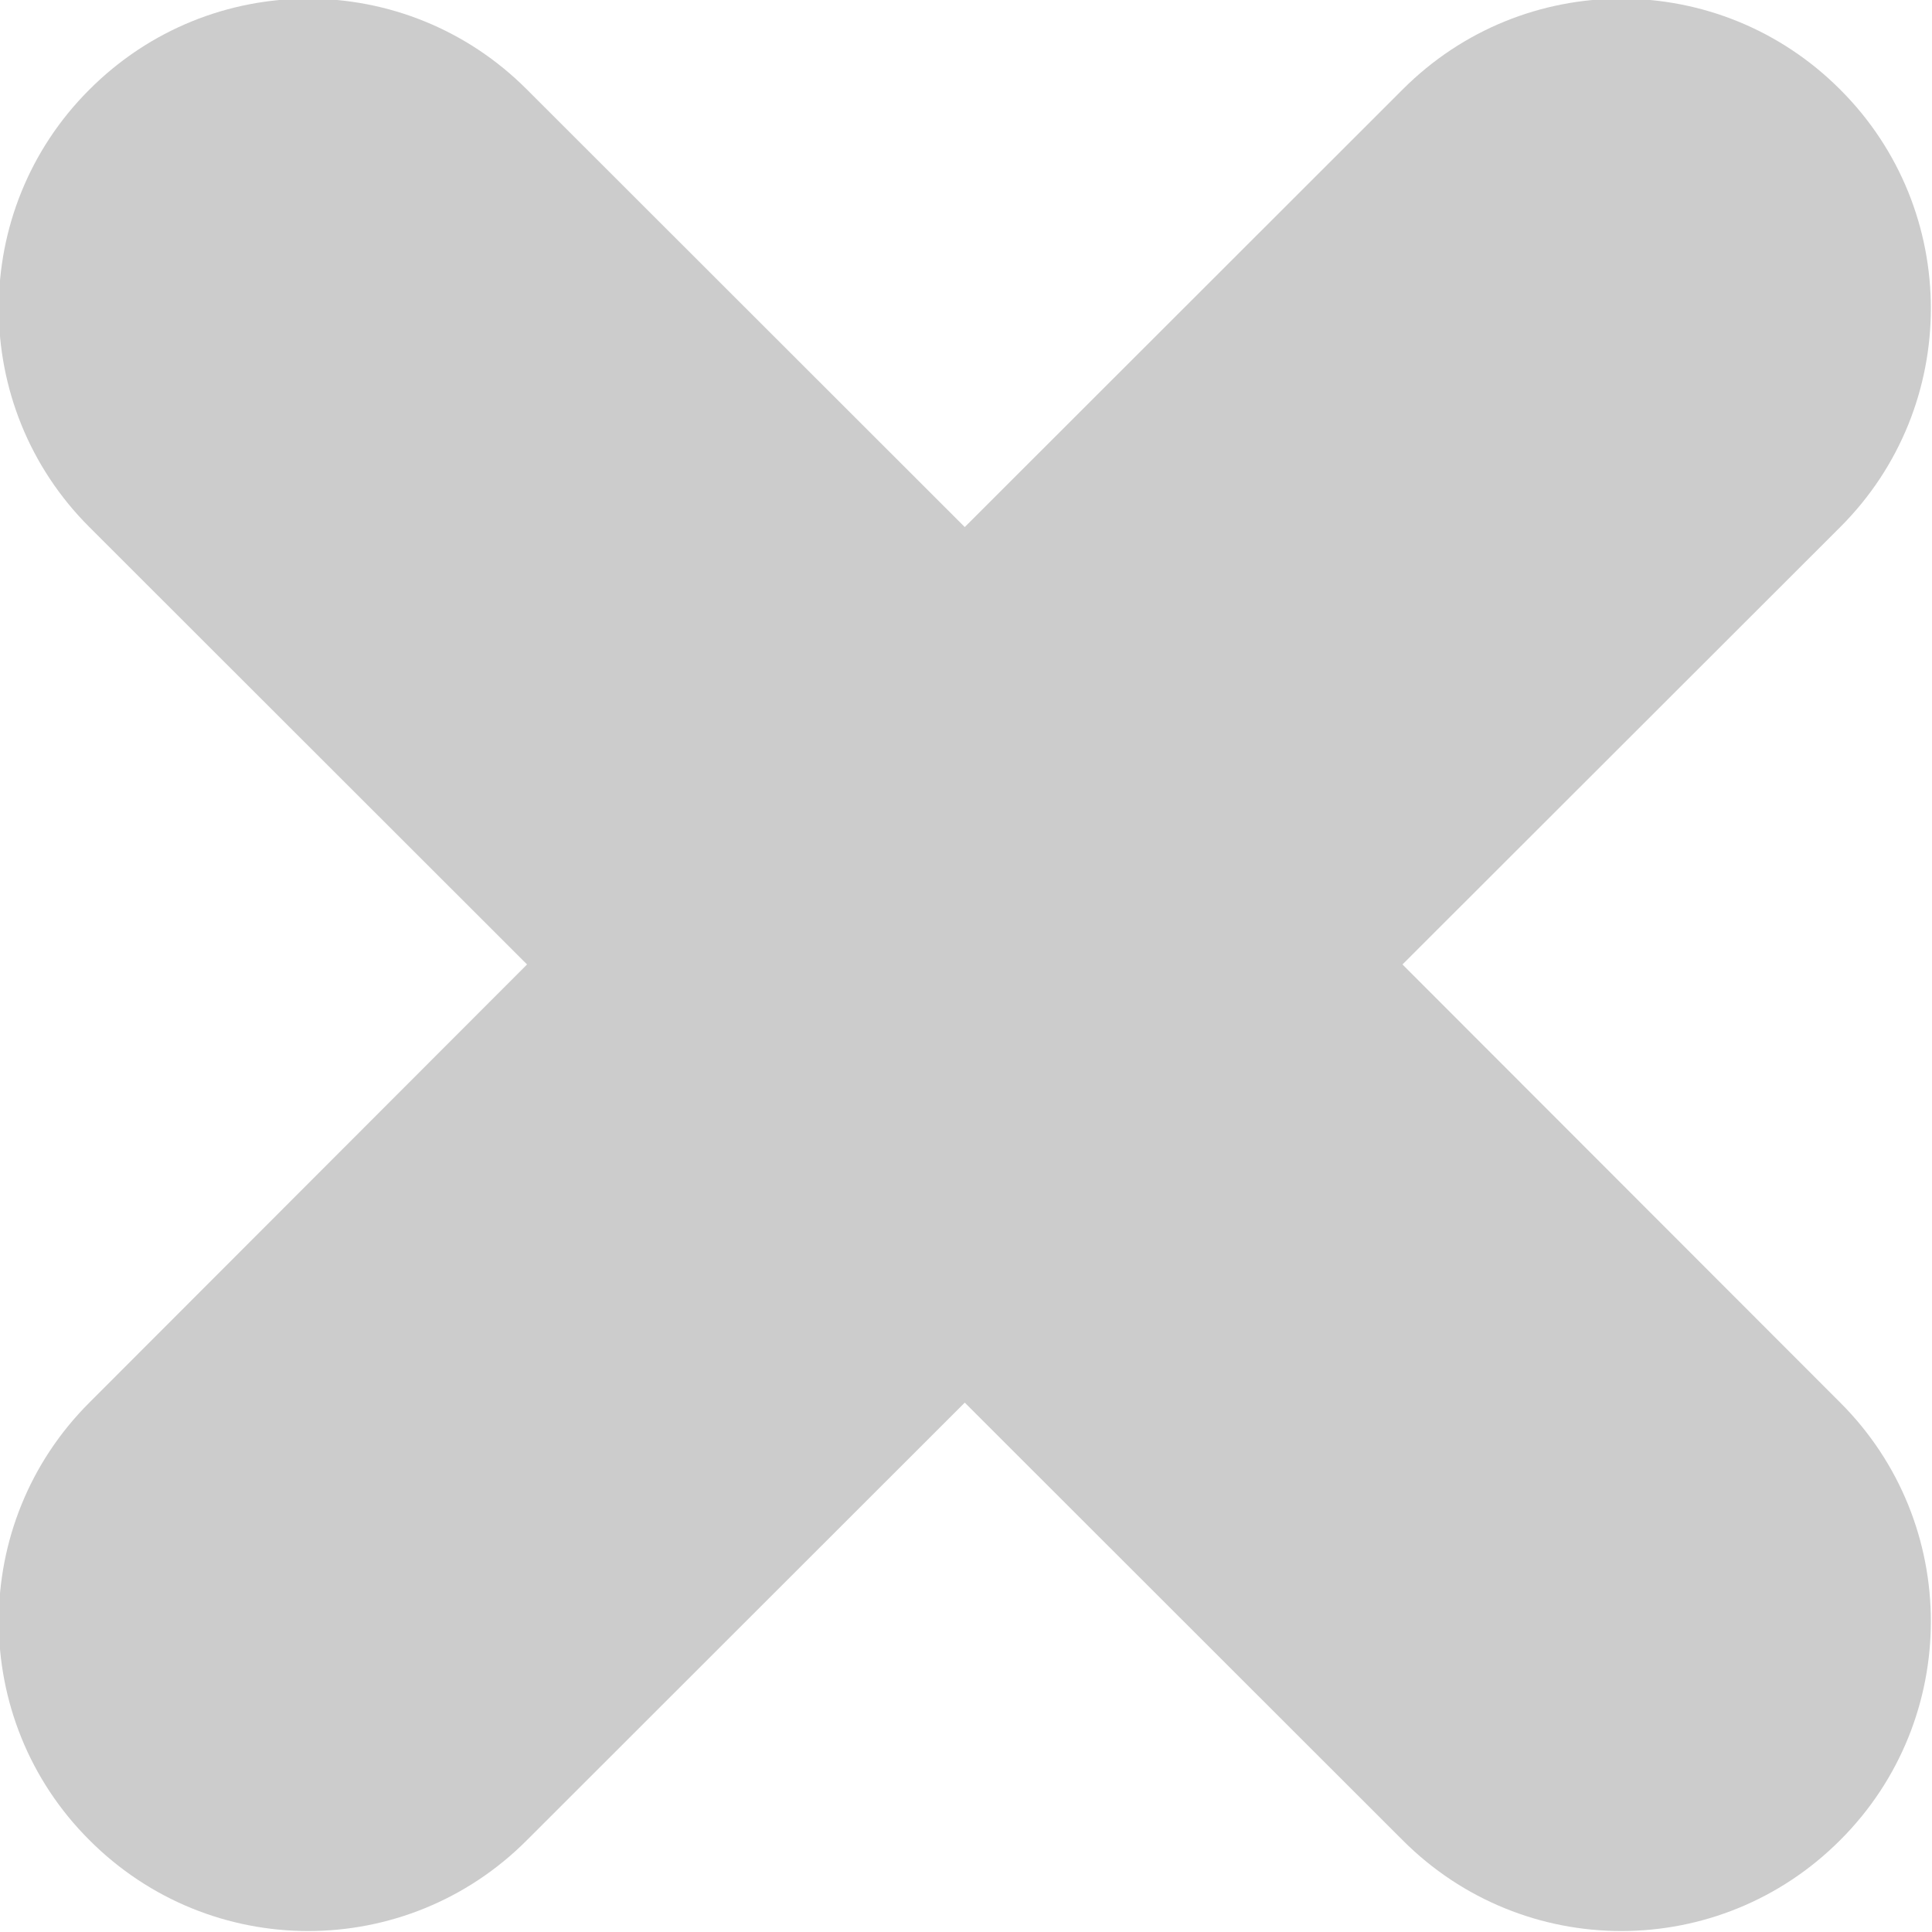
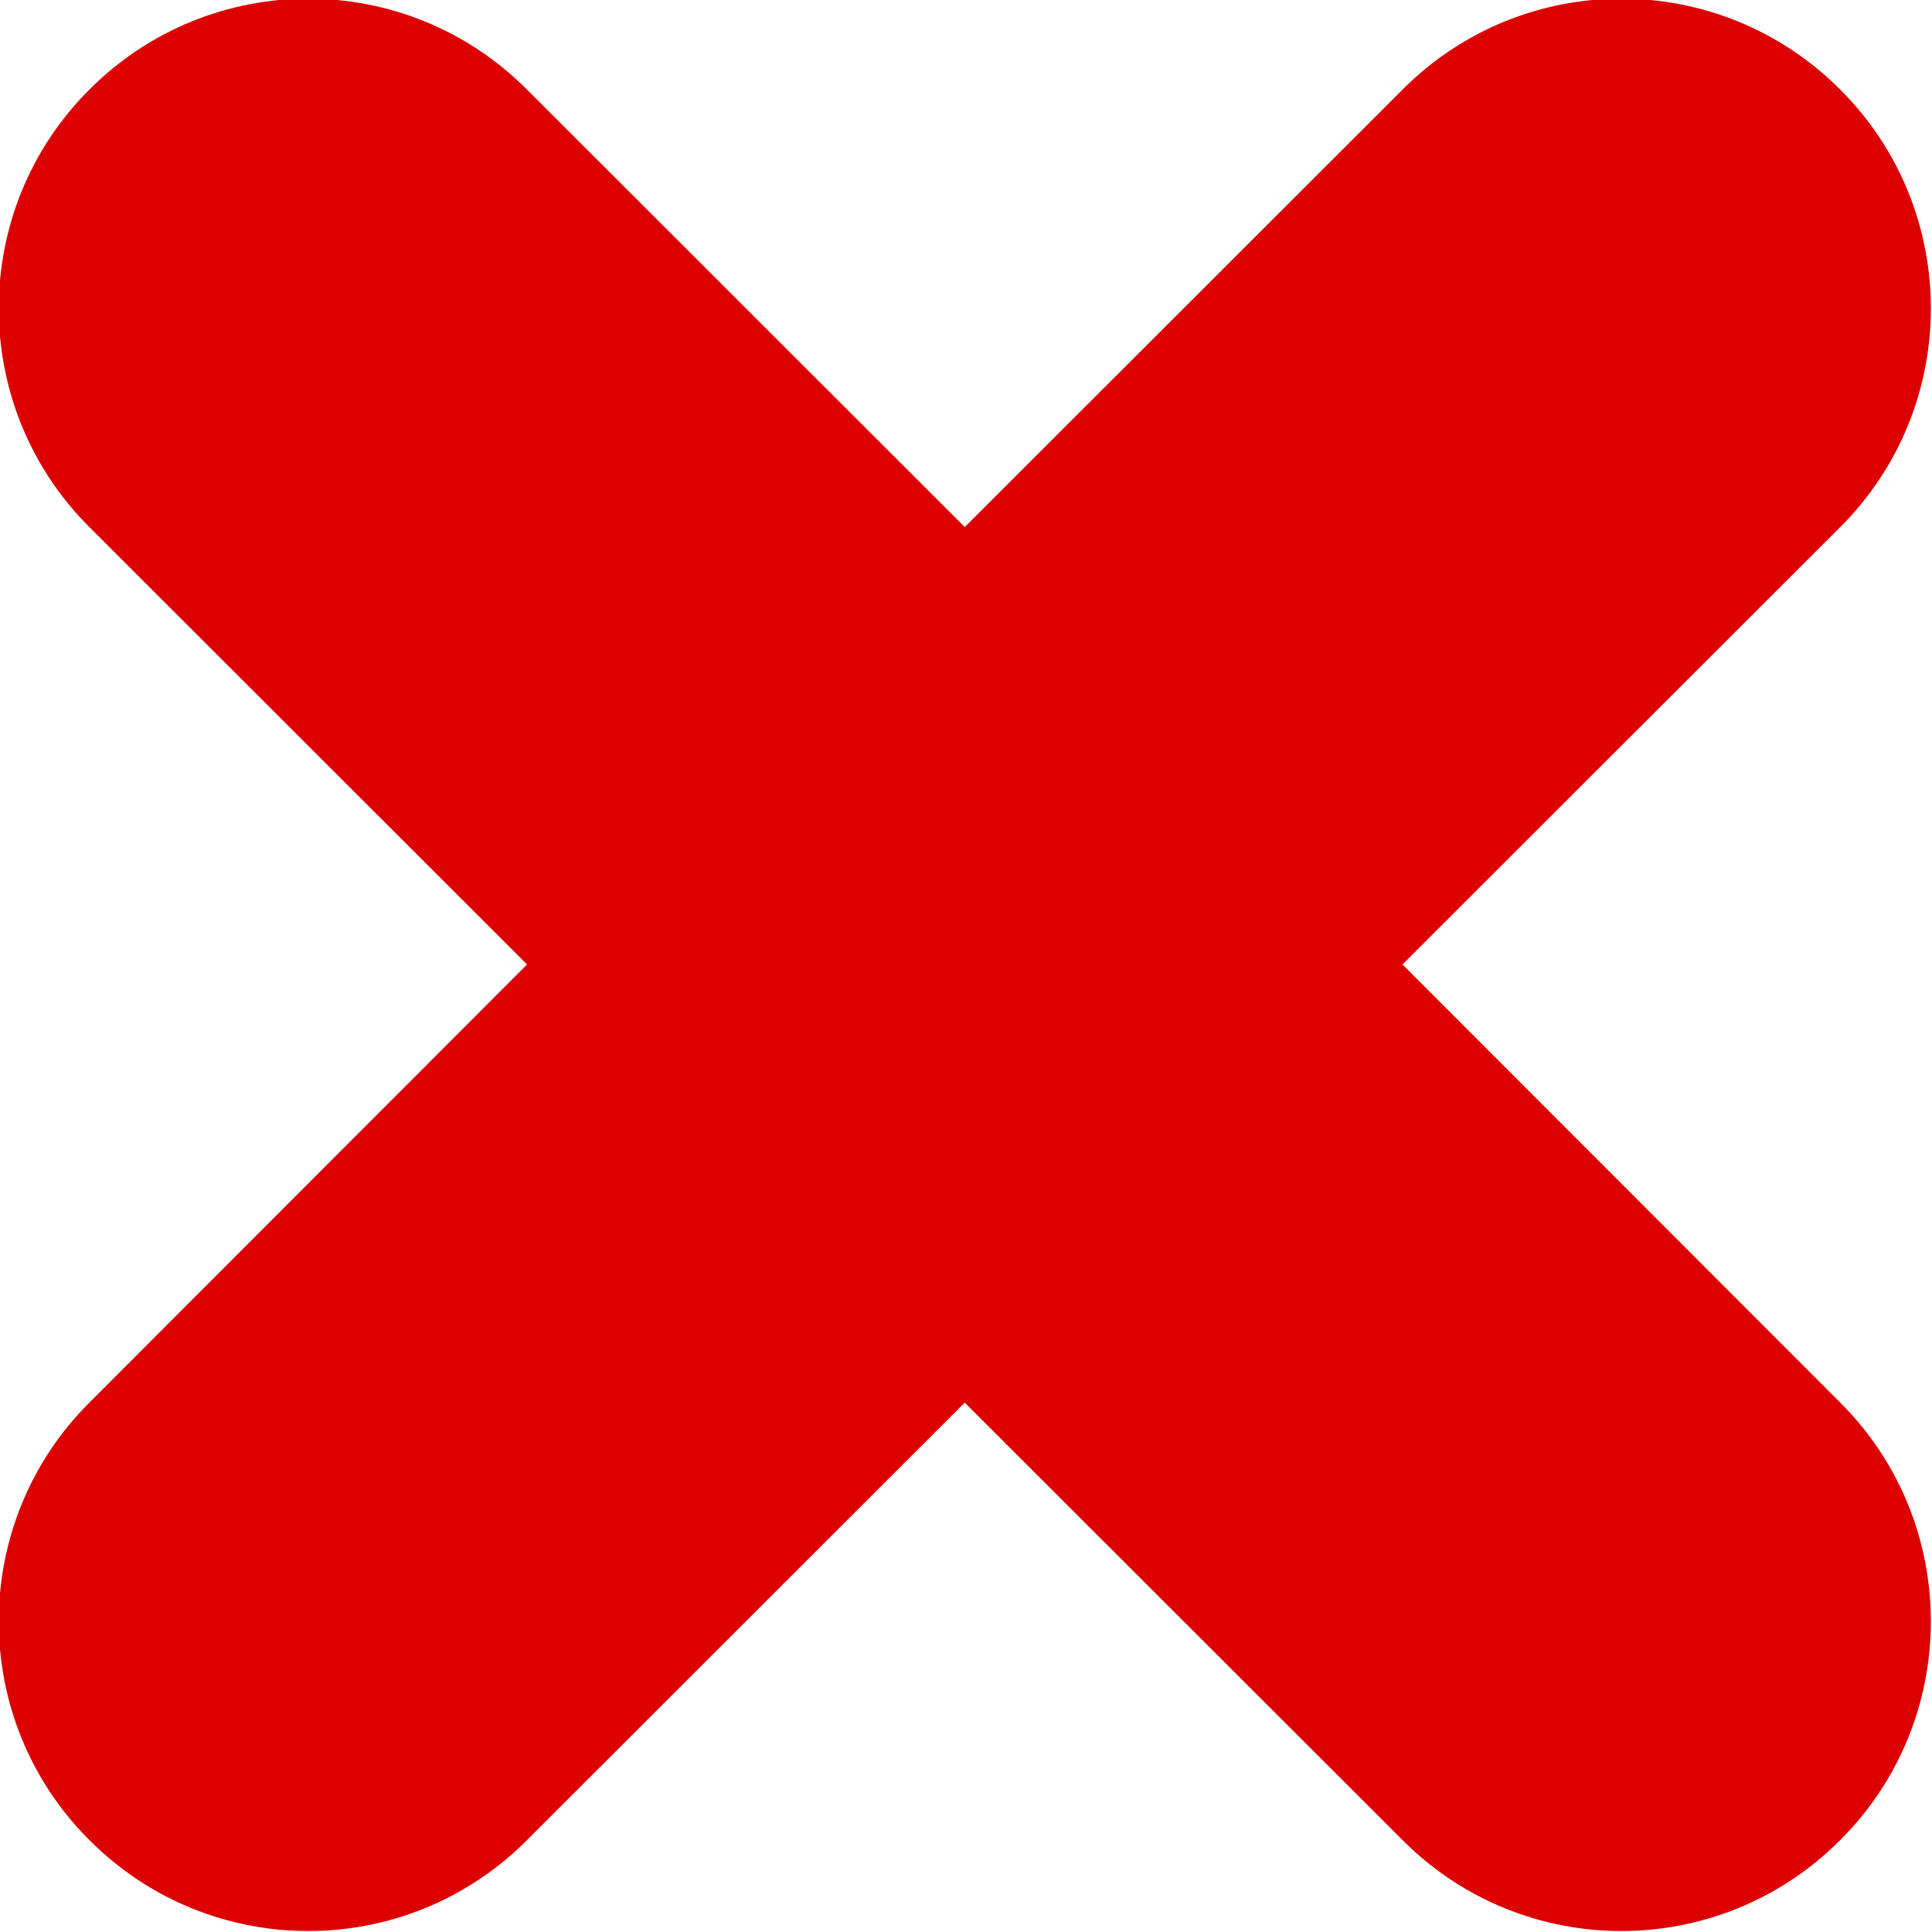
<svg xmlns="http://www.w3.org/2000/svg" width="800px" height="800px" viewBox="0 0 25 25" version="1.1">
  <defs>

</defs>
  <g id="Page-1" stroke="none" stroke-width="1" fill="none" fill-rule="evenodd">
-     <g id="Icon-Set-Filled" transform="translate(-469, -1041)" fill="#ccc">
+     <g id="Icon-Set-Filled" transform="translate(-469, -1041)" fill="#d00">
      <path d="M487.148,1053.48 L492.813,1047.82 C494.376,1046.26 494.376,1043.72 492.813,1042.16 C491.248,1040.59 488.712,1040.59 487.148,1042.16 L481.484,1047.82 L475.82,1042.16 C474.257,1040.59 471.721,1040.59 470.156,1042.16 C468.593,1043.72 468.593,1046.26 470.156,1047.82 L475.82,1053.48 L470.156,1059.15 C468.593,1060.71 468.593,1063.25 470.156,1064.81 C471.721,1066.38 474.257,1066.38 475.82,1064.81 L481.484,1059.15 L487.148,1064.81 C488.712,1066.38 491.248,1066.38 492.813,1064.81 C494.376,1063.25 494.376,1060.71 492.813,1059.15 L487.148,1053.48" id="cross">

</path>
    </g>
  </g>
</svg>
